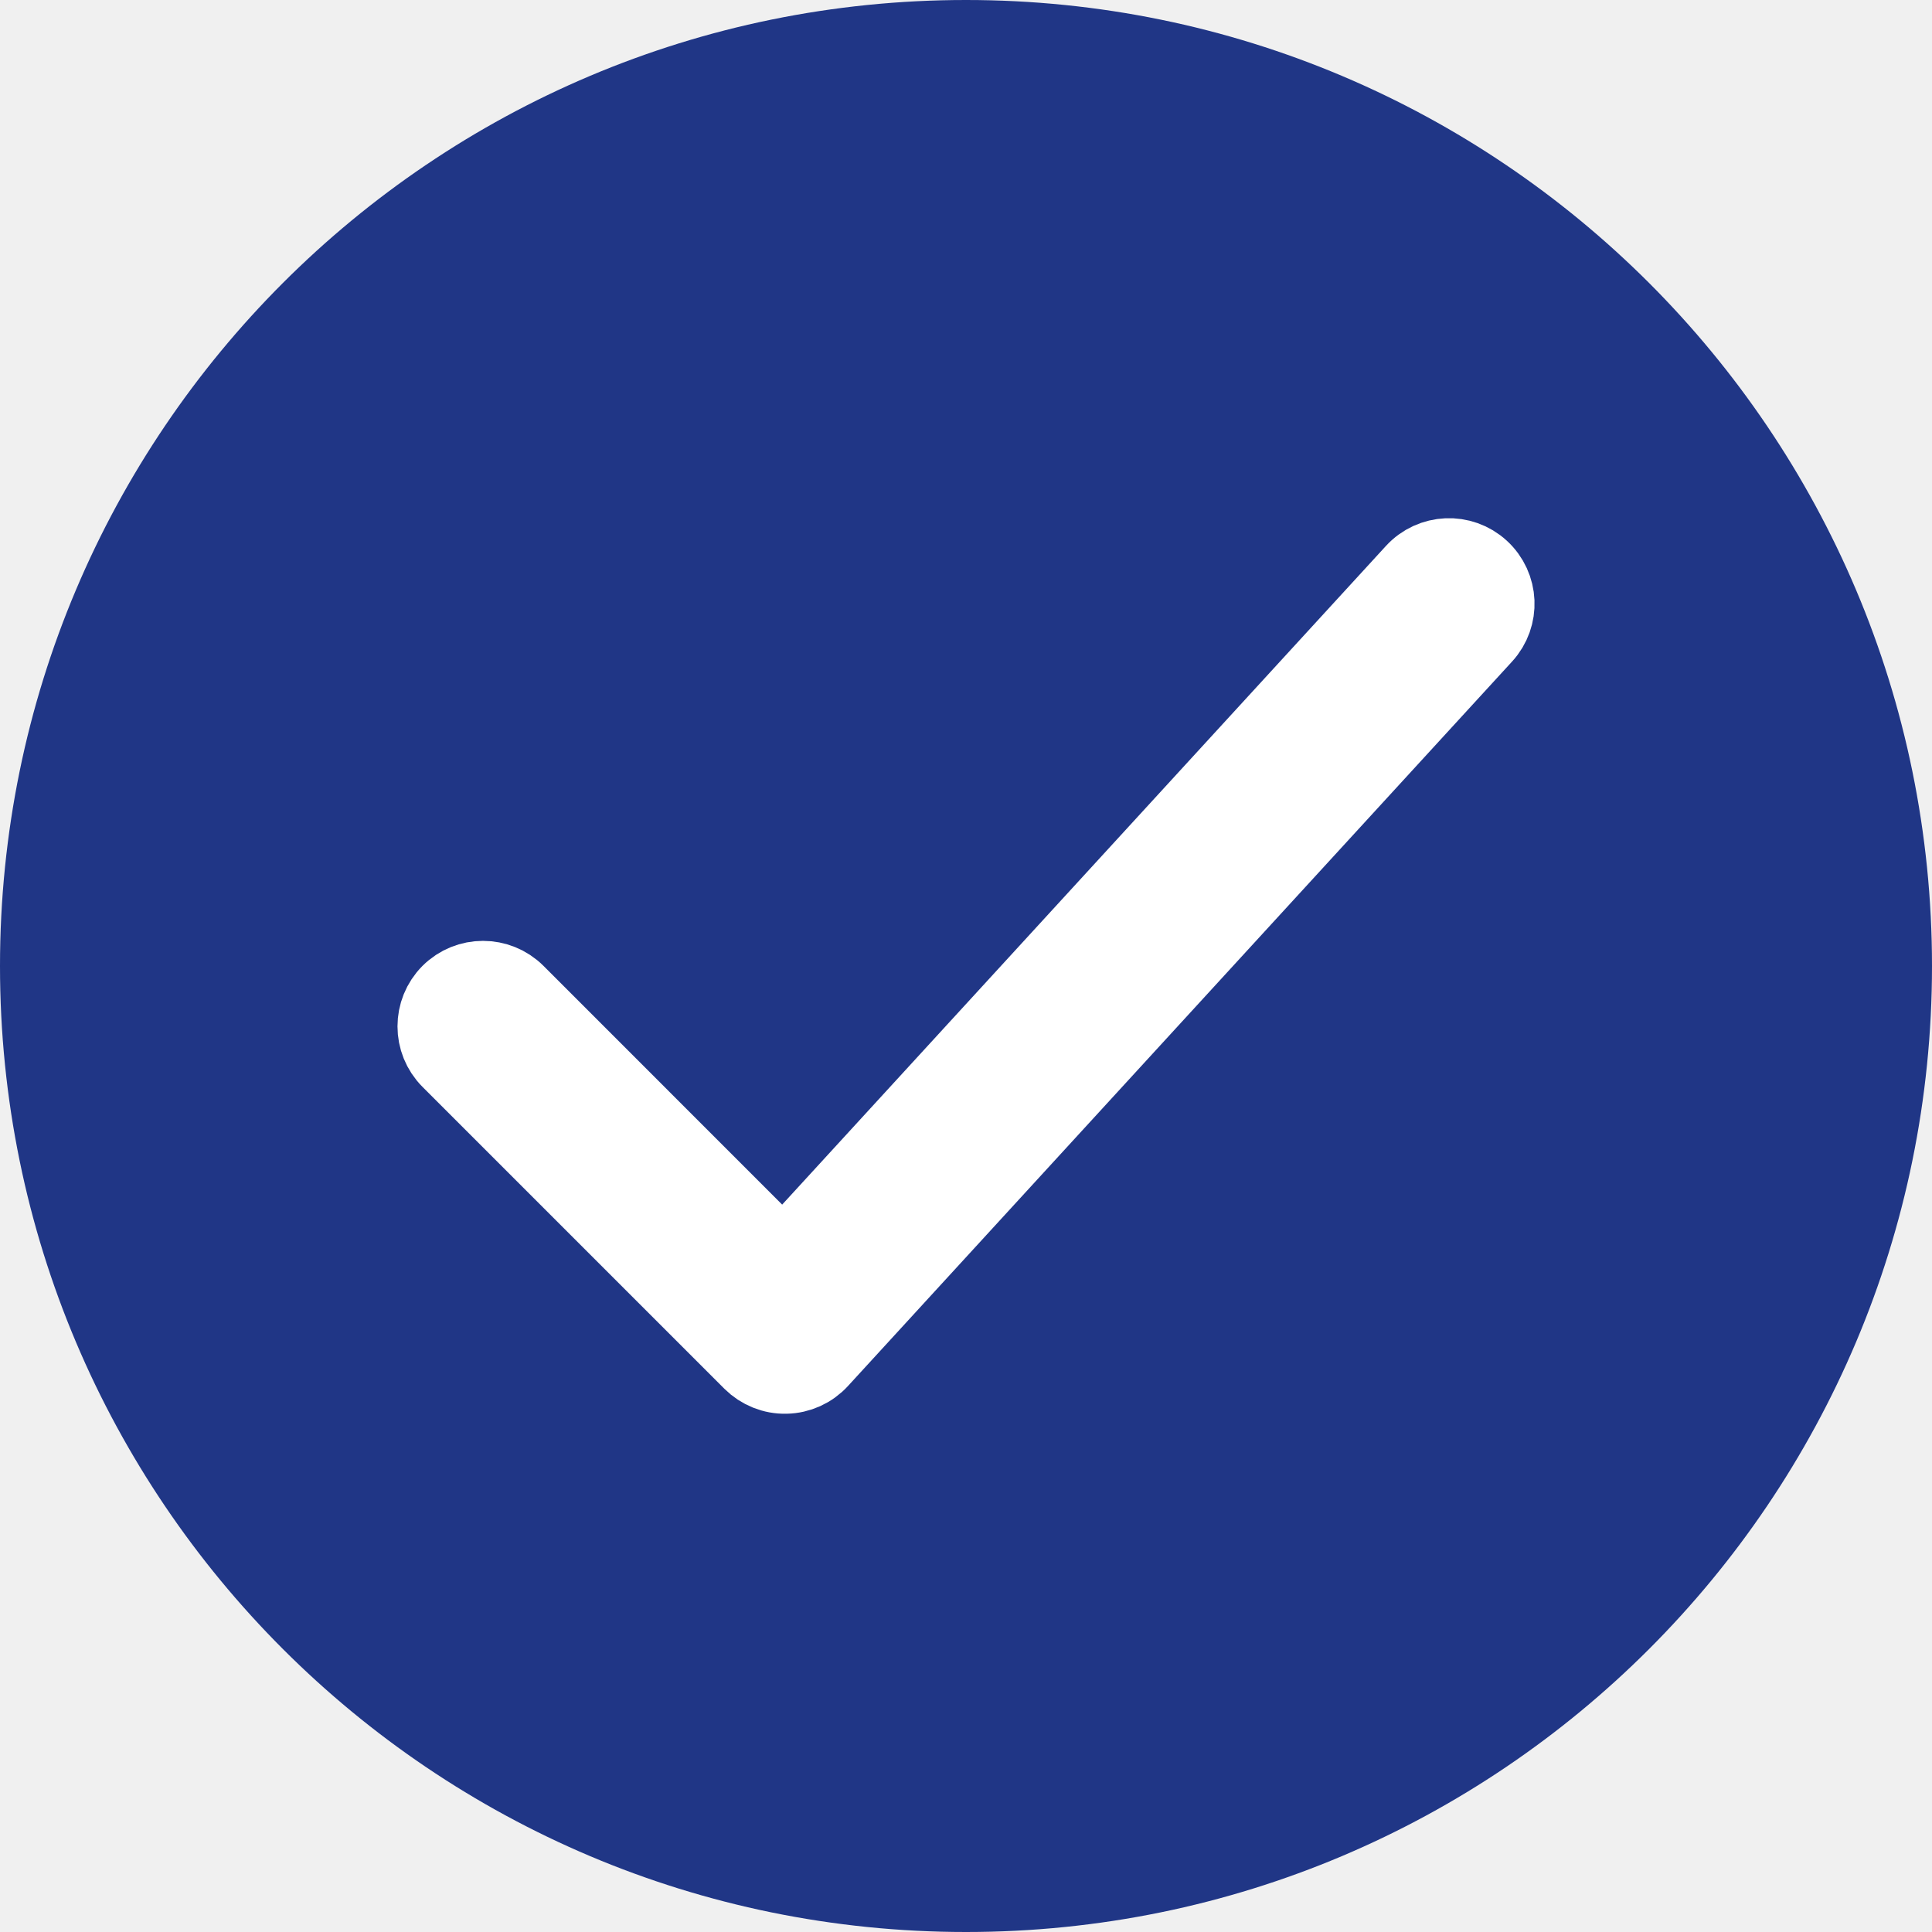
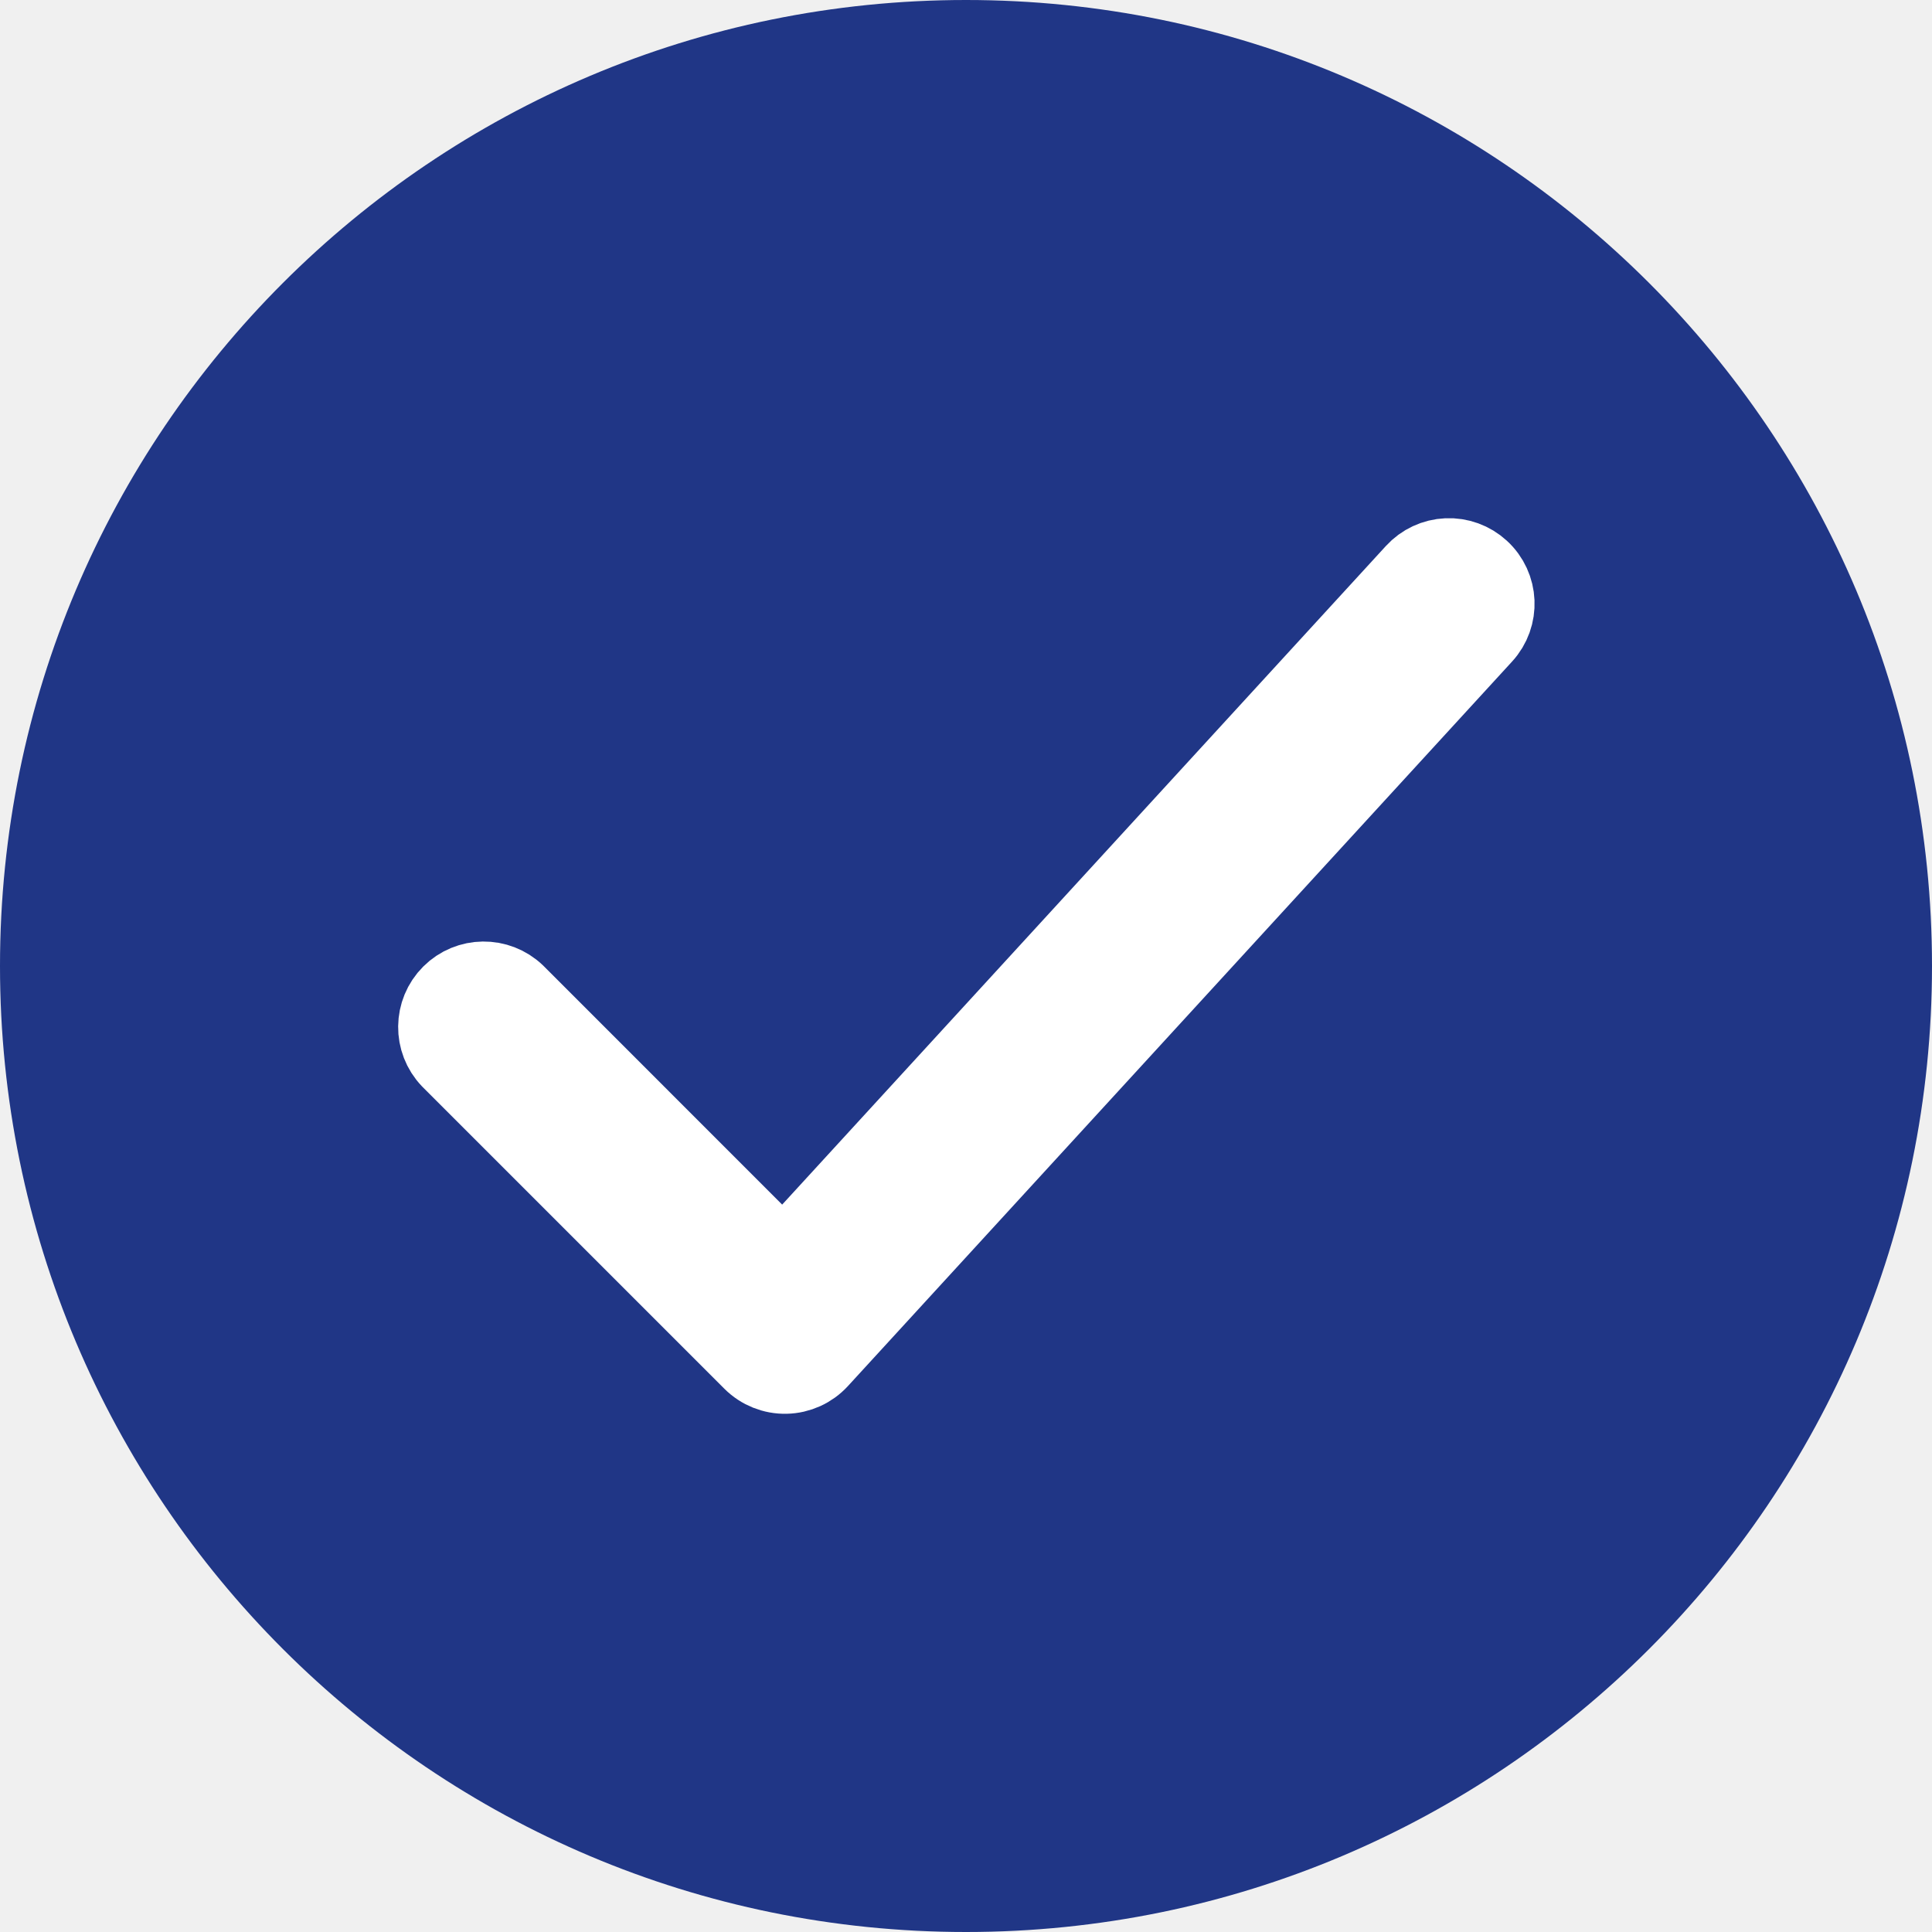
- <svg xmlns="http://www.w3.org/2000/svg" width="24" height="24" viewBox="0 0 24 24" fill="none">
+ <svg xmlns="http://www.w3.org/2000/svg" width="24" height="24" fill="none">
  <rect width="24" height="24" rx="12" fill="#203686" />
-   <path fill-rule="evenodd" clip-rule="evenodd" d="M18.38 7.085C18.609 7.295 18.625 7.651 18.415 7.88L10.165 16.88C10.061 16.993 9.916 17.059 9.762 17.062C9.609 17.066 9.461 17.006 9.352 16.898L5.602 13.148C5.383 12.928 5.383 12.572 5.602 12.352C5.822 12.133 6.178 12.133 6.398 12.352L9.732 15.687L17.585 7.12C17.795 6.891 18.151 6.875 18.38 7.085Z" fill="white" stroke="white" stroke-linecap="round" stroke-linejoin="round" />
+   <path fill-rule="evenodd" clip-rule="evenodd" d="M18.38 7.085c.23.21.245.566.035.795l-8.25 9a.563.563 0 01-.813.018l-3.75-3.75a.563.563 0 01.796-.796l3.334 3.335 7.853-8.567a.562.562 0 01.795-.035z" fill="#fff" stroke="#fff" stroke-linecap="round" stroke-linejoin="round" />
</svg>
